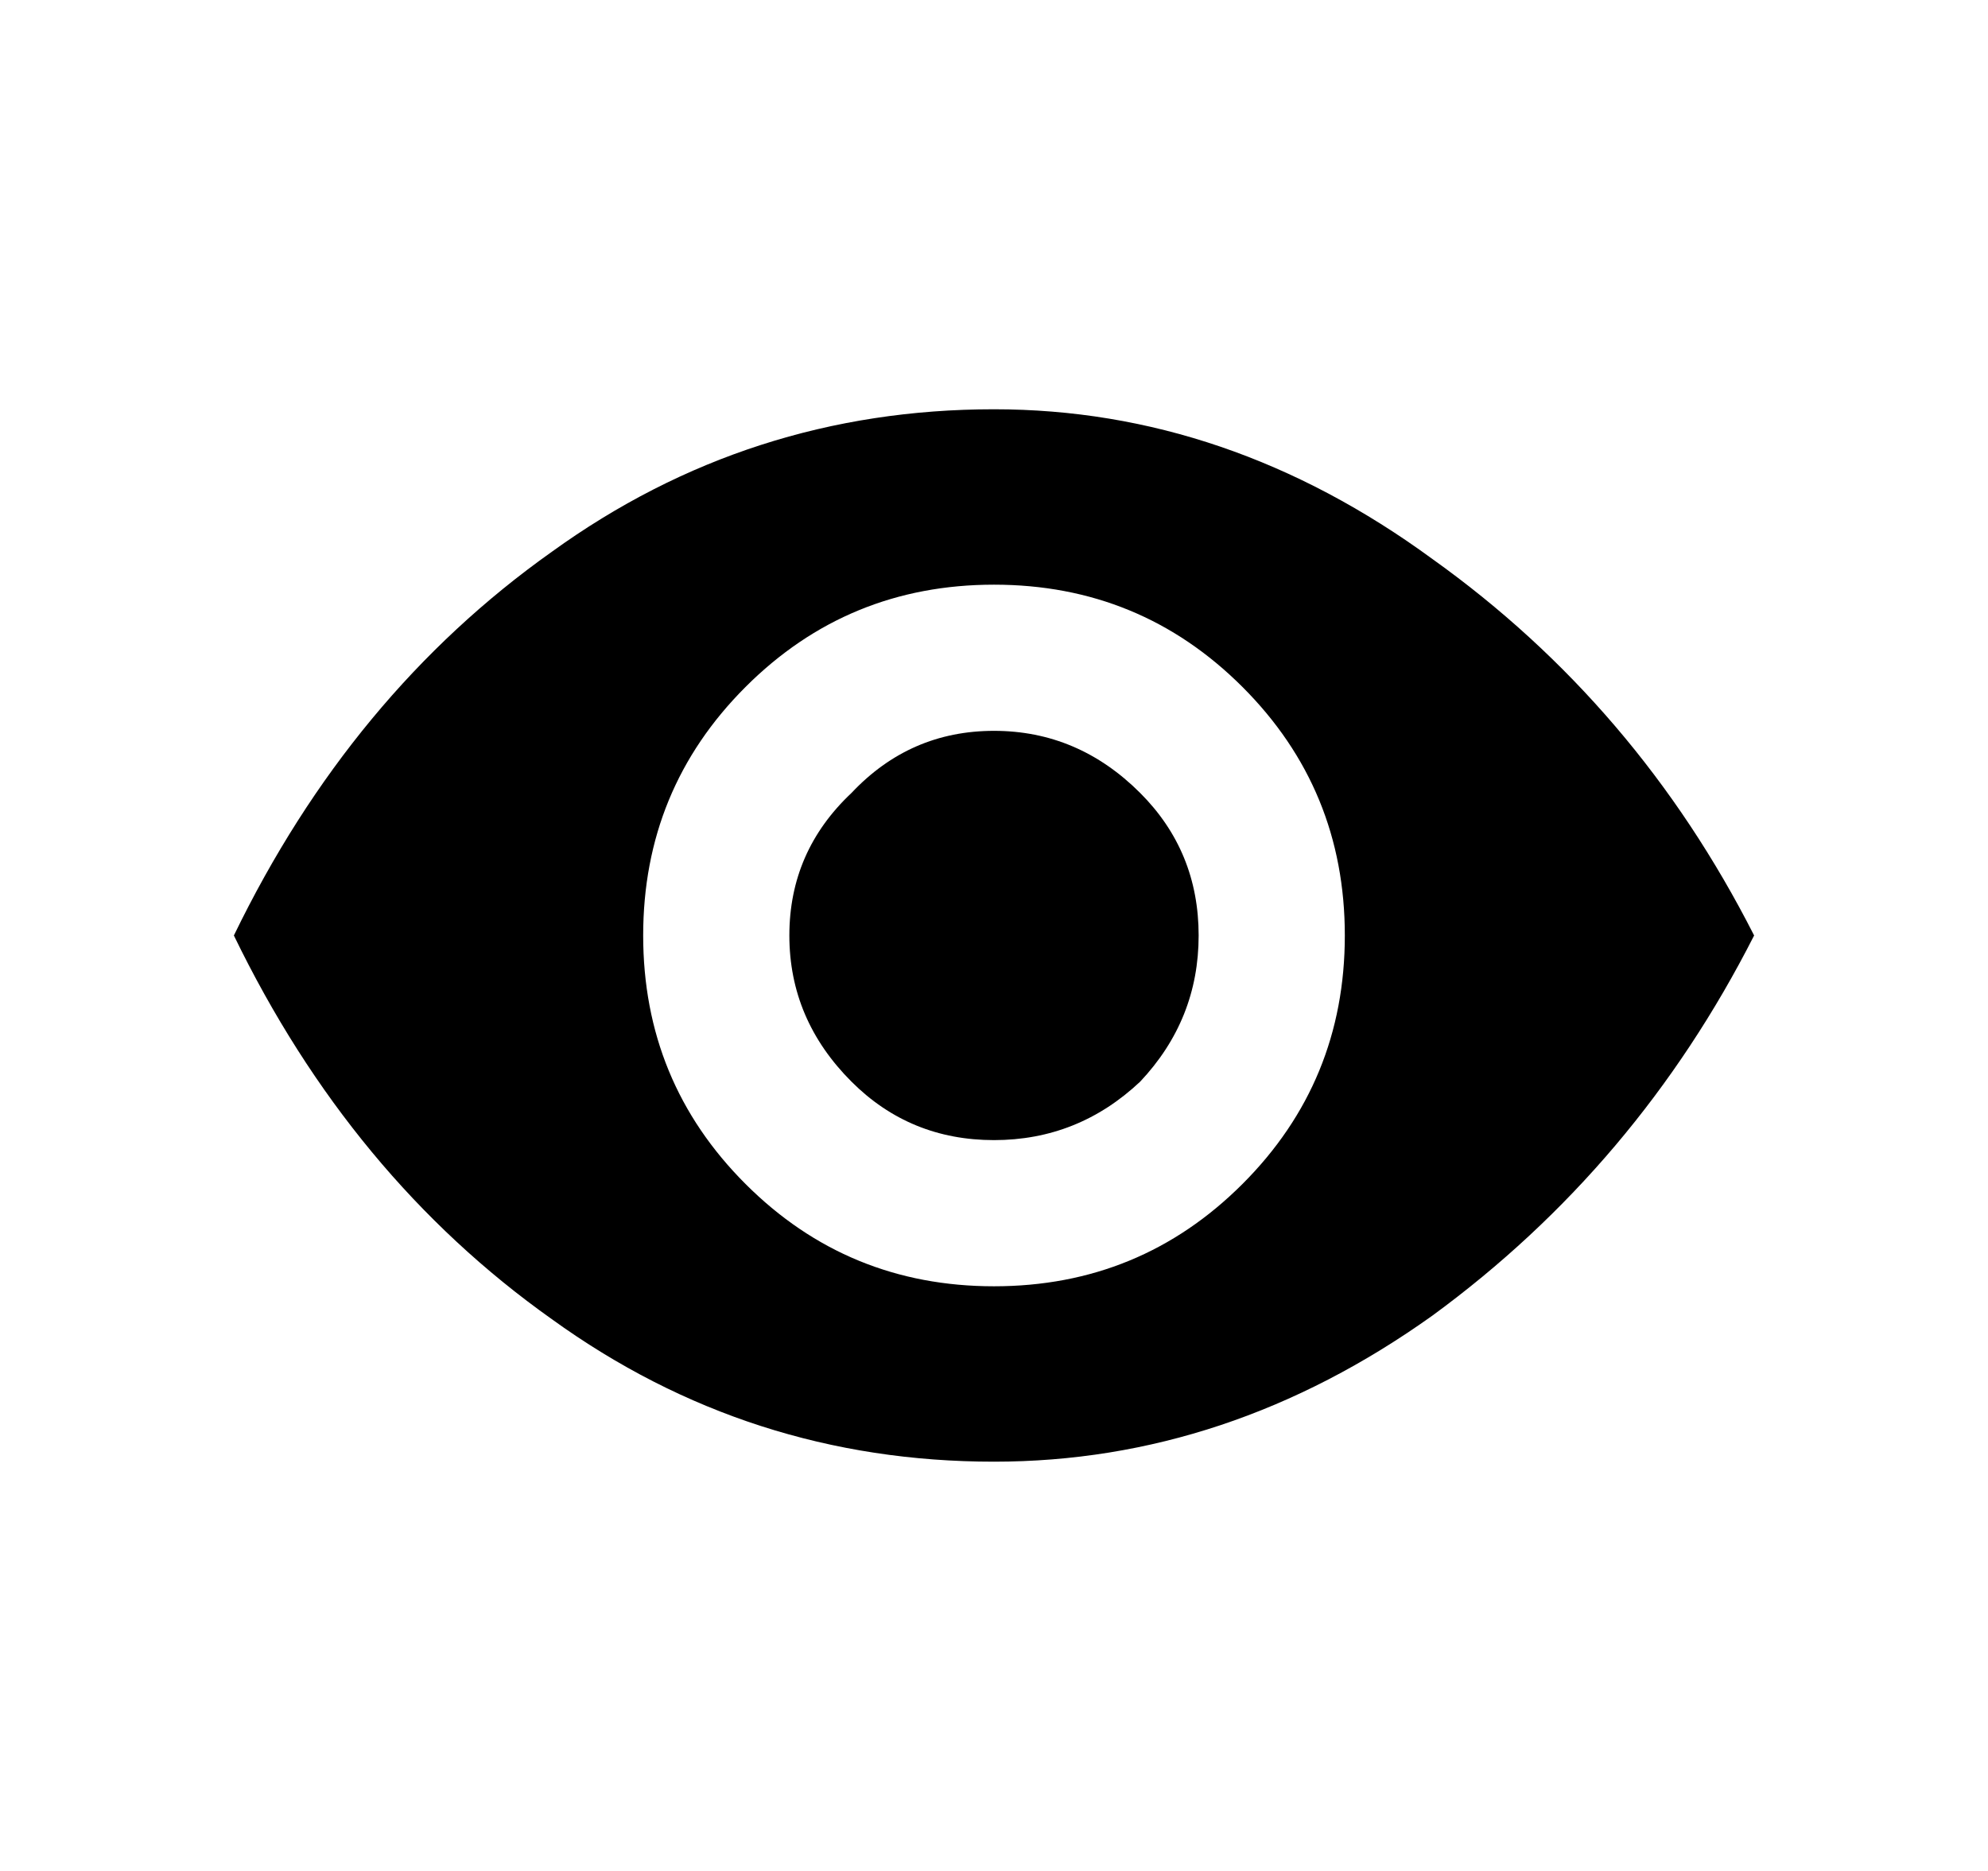
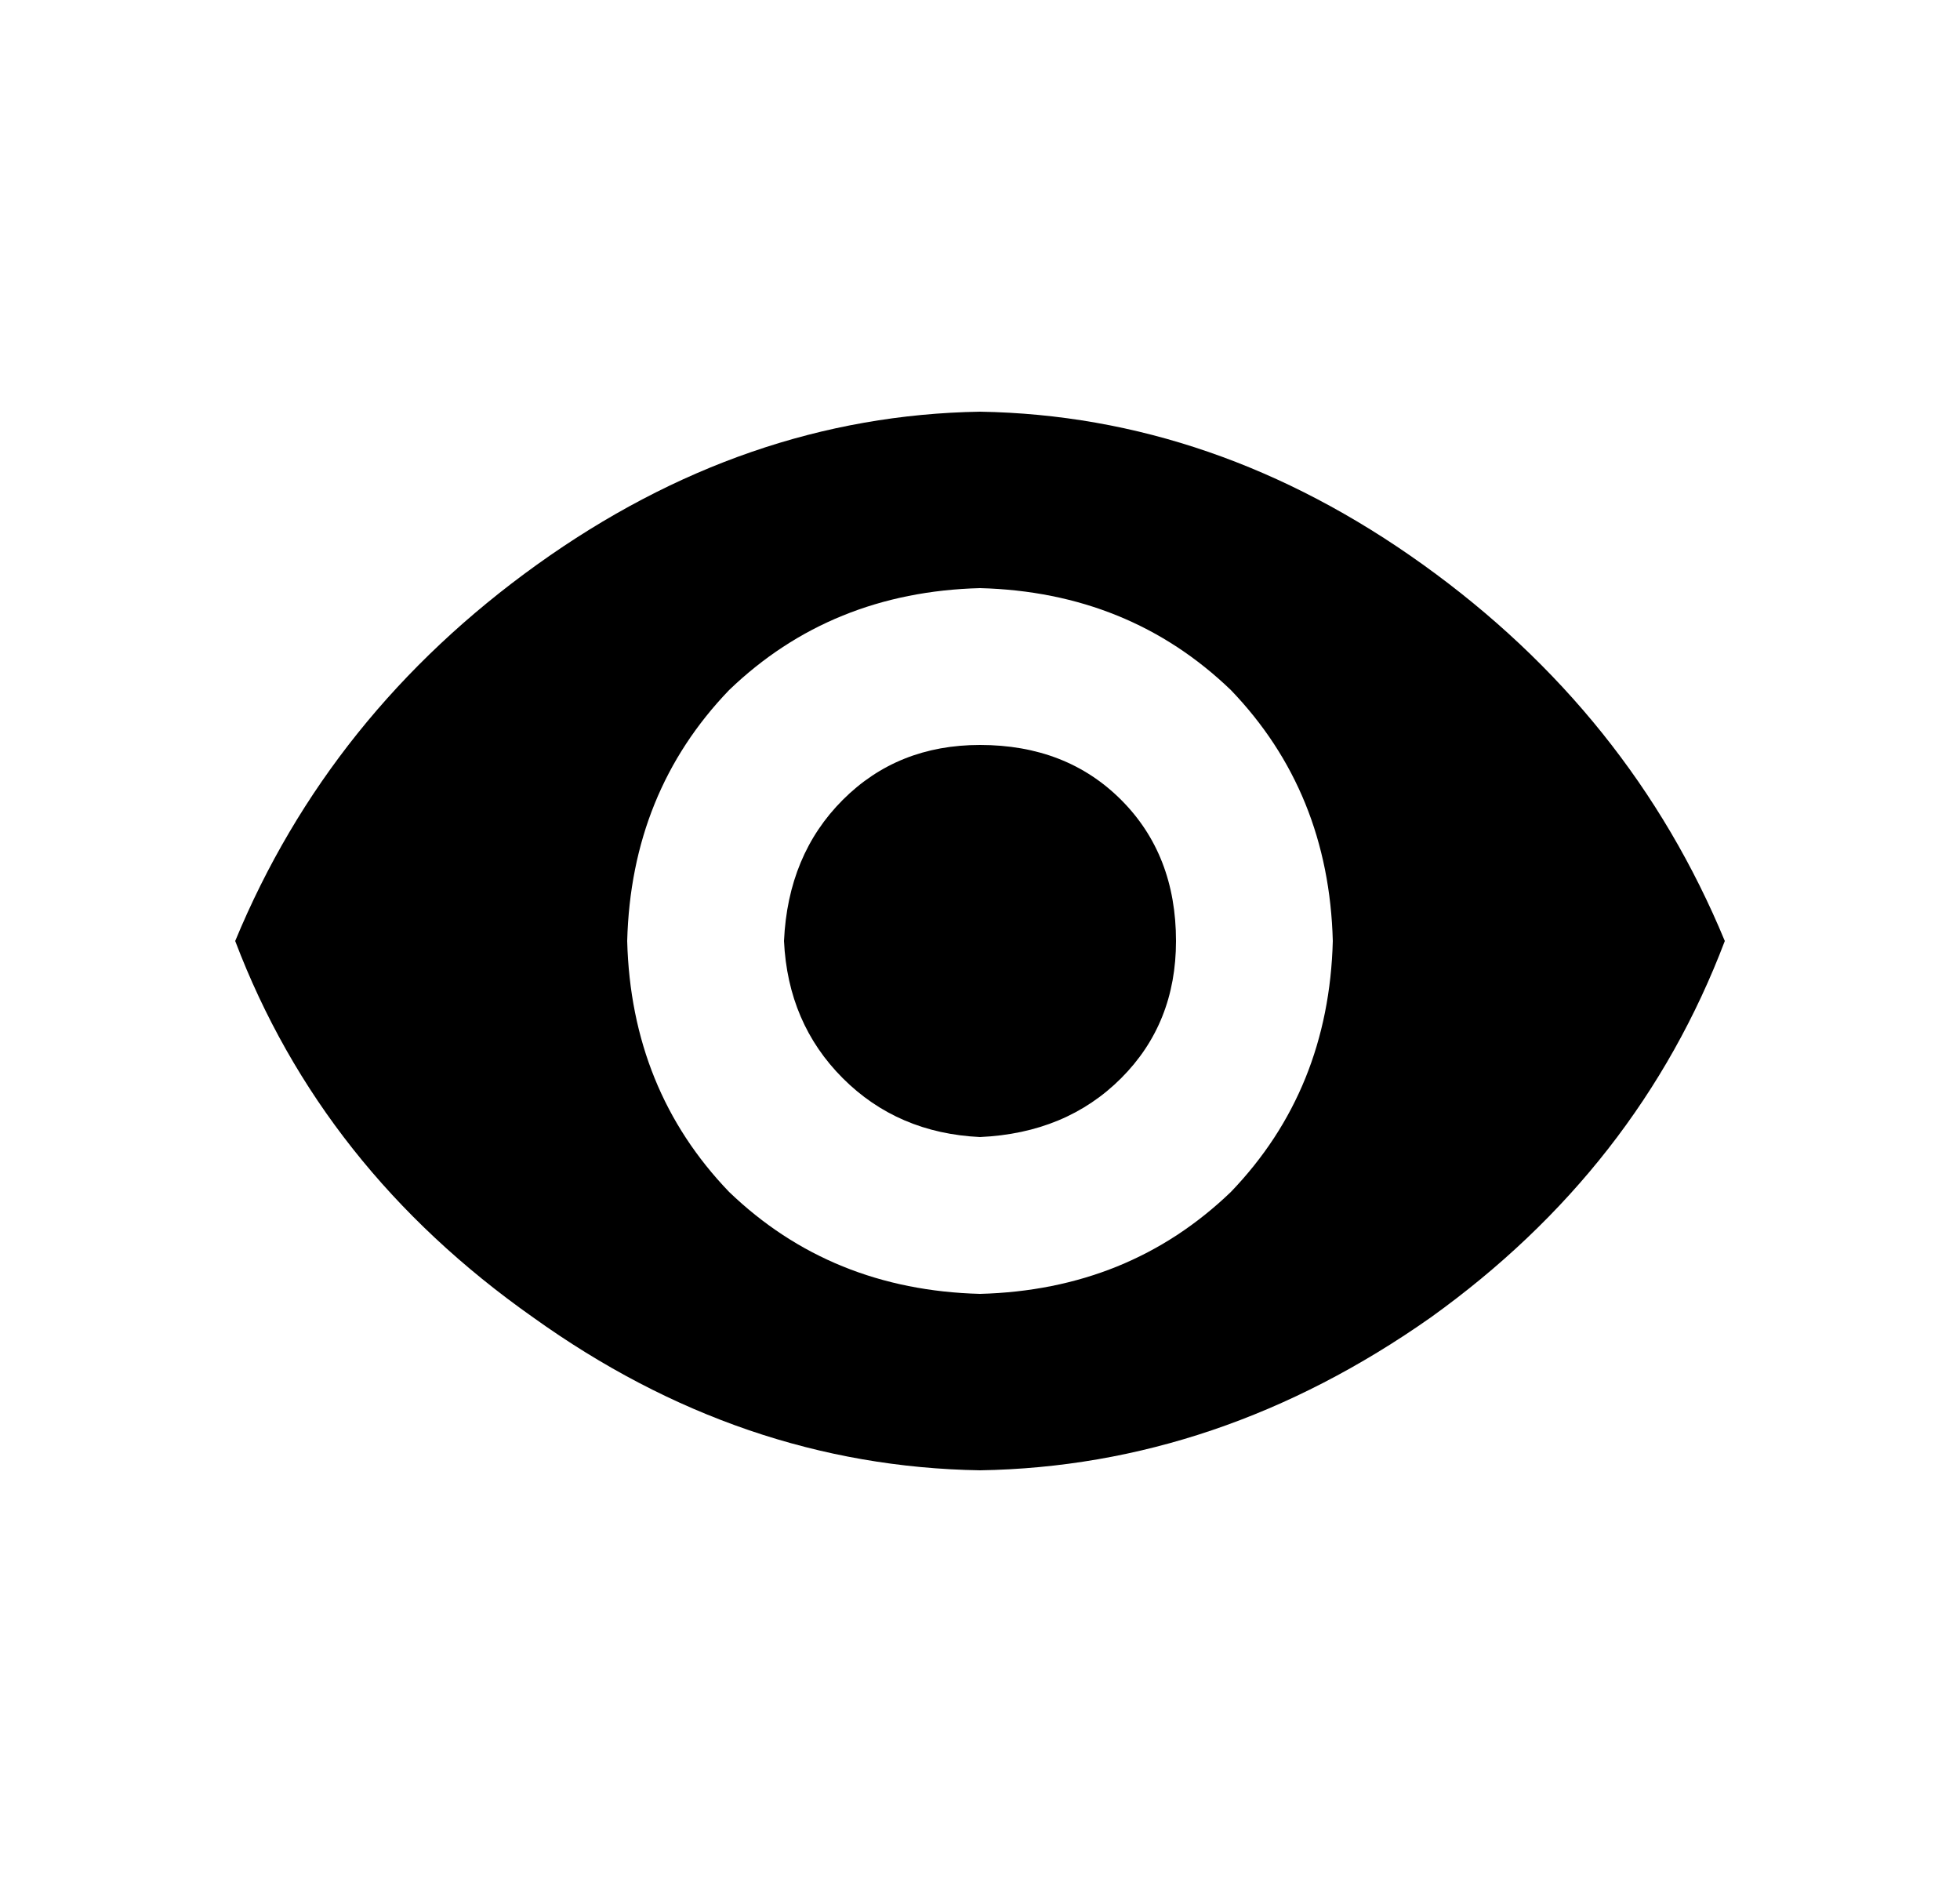
- <svg xmlns="http://www.w3.org/2000/svg" viewBox="0 0 544 512" fill="currentColor">
-   <path d="M272 400Q205 400 151 361 96 322 64 256 96 190 151 151 205 112 272 112 336 112 392 153 448 193 480 256 448 319 392 360 336 400 272 400ZM272 352Q312 352 340 324 368 296 368 256 368 216 340 188 312 160 272 160 232 160 204 188 176 216 176 256 176 296 204 324 232 352 272 352ZM272 312Q249 312 233 296 216 279 216 256 216 233 233 217 249 200 272 200 295 200 312 217 328 233 328 256 328 279 312 296 295 312 272 312Z" />
+ <svg xmlns="http://www.w3.org/2000/svg" viewBox="0 0 500 480" fill="currentColor">
+   <path d="M250 375q61-1 115-39 53-38 75-96-24-58-77-96-53-38-113-39-60 1-113 39-53 38-77 96 22 58 76 96 53 38 114 39l0 0z m-90-135q1-38 26-64 26-25 64-26 38 1 64 26 25 26 26 64-1 38-26 64-26 25-64 26-38-1-64-26-25-26-26-64l0 0z m40 0q1 21 15 35 14 14 35 15 22-1 36-15 14-14 14-35 0-22-14-36-14-14-36-14-21 0-35 14-14 14-15 36l0 0z" />
</svg>
